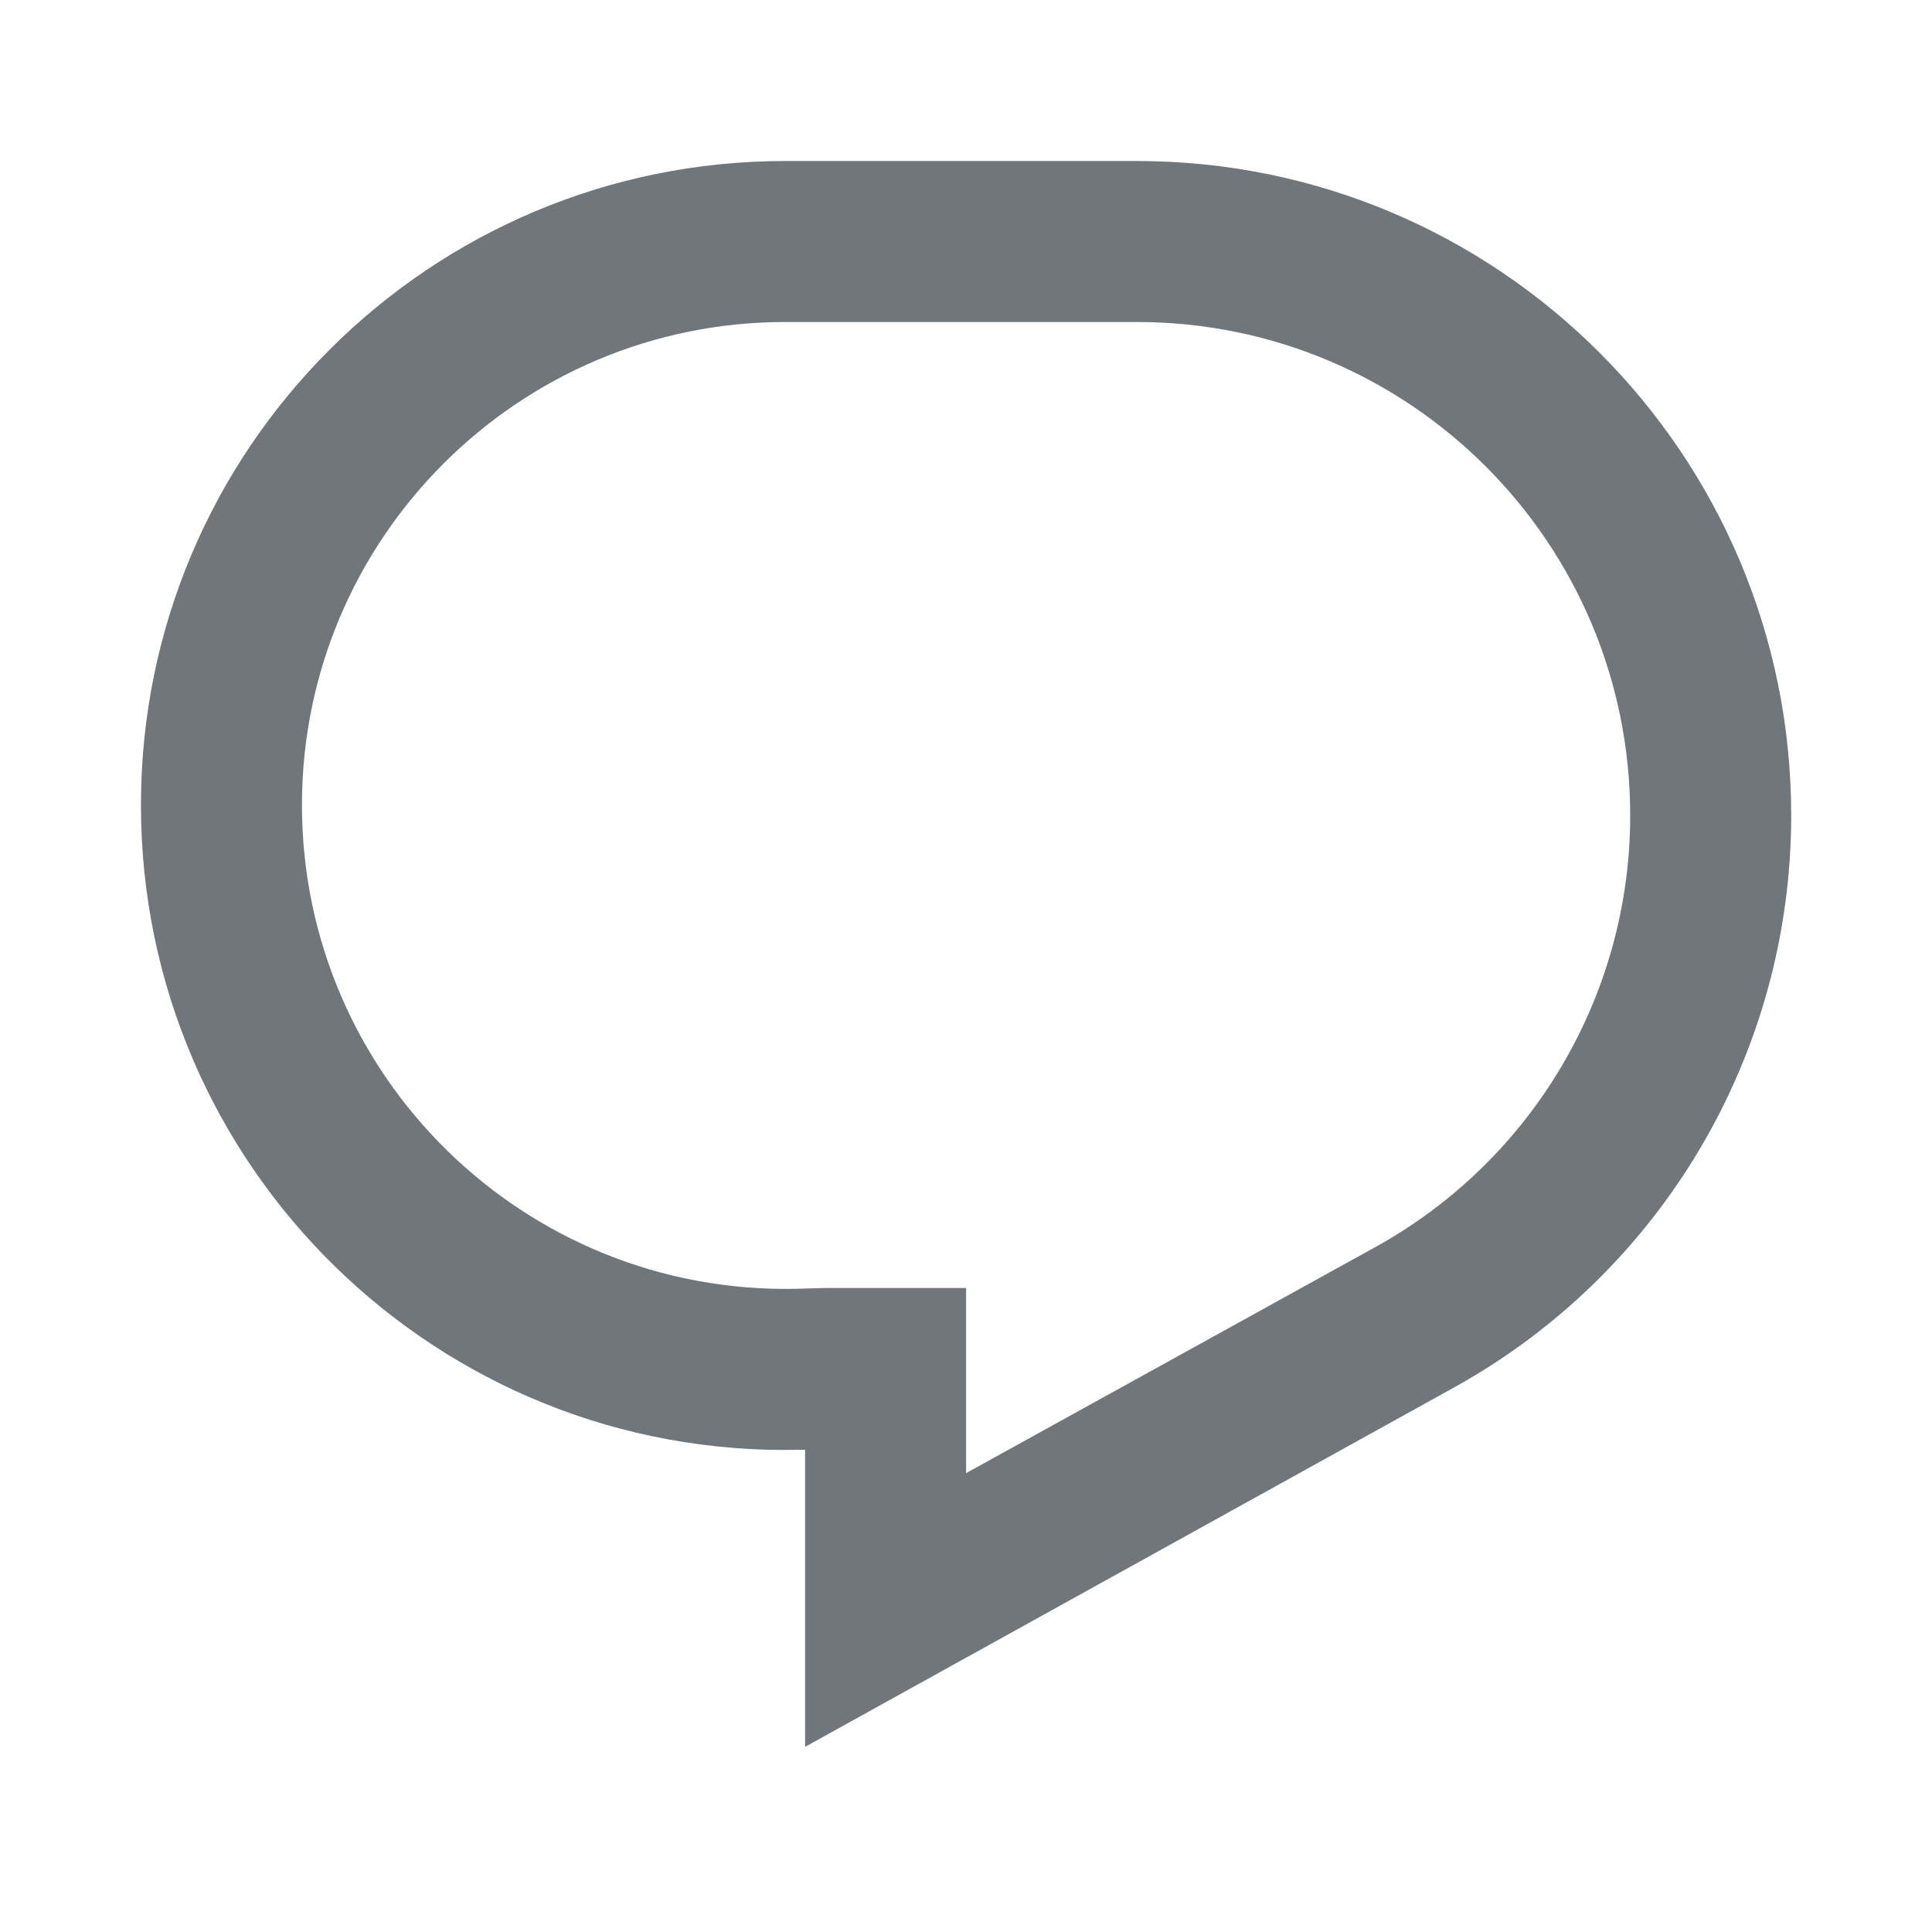
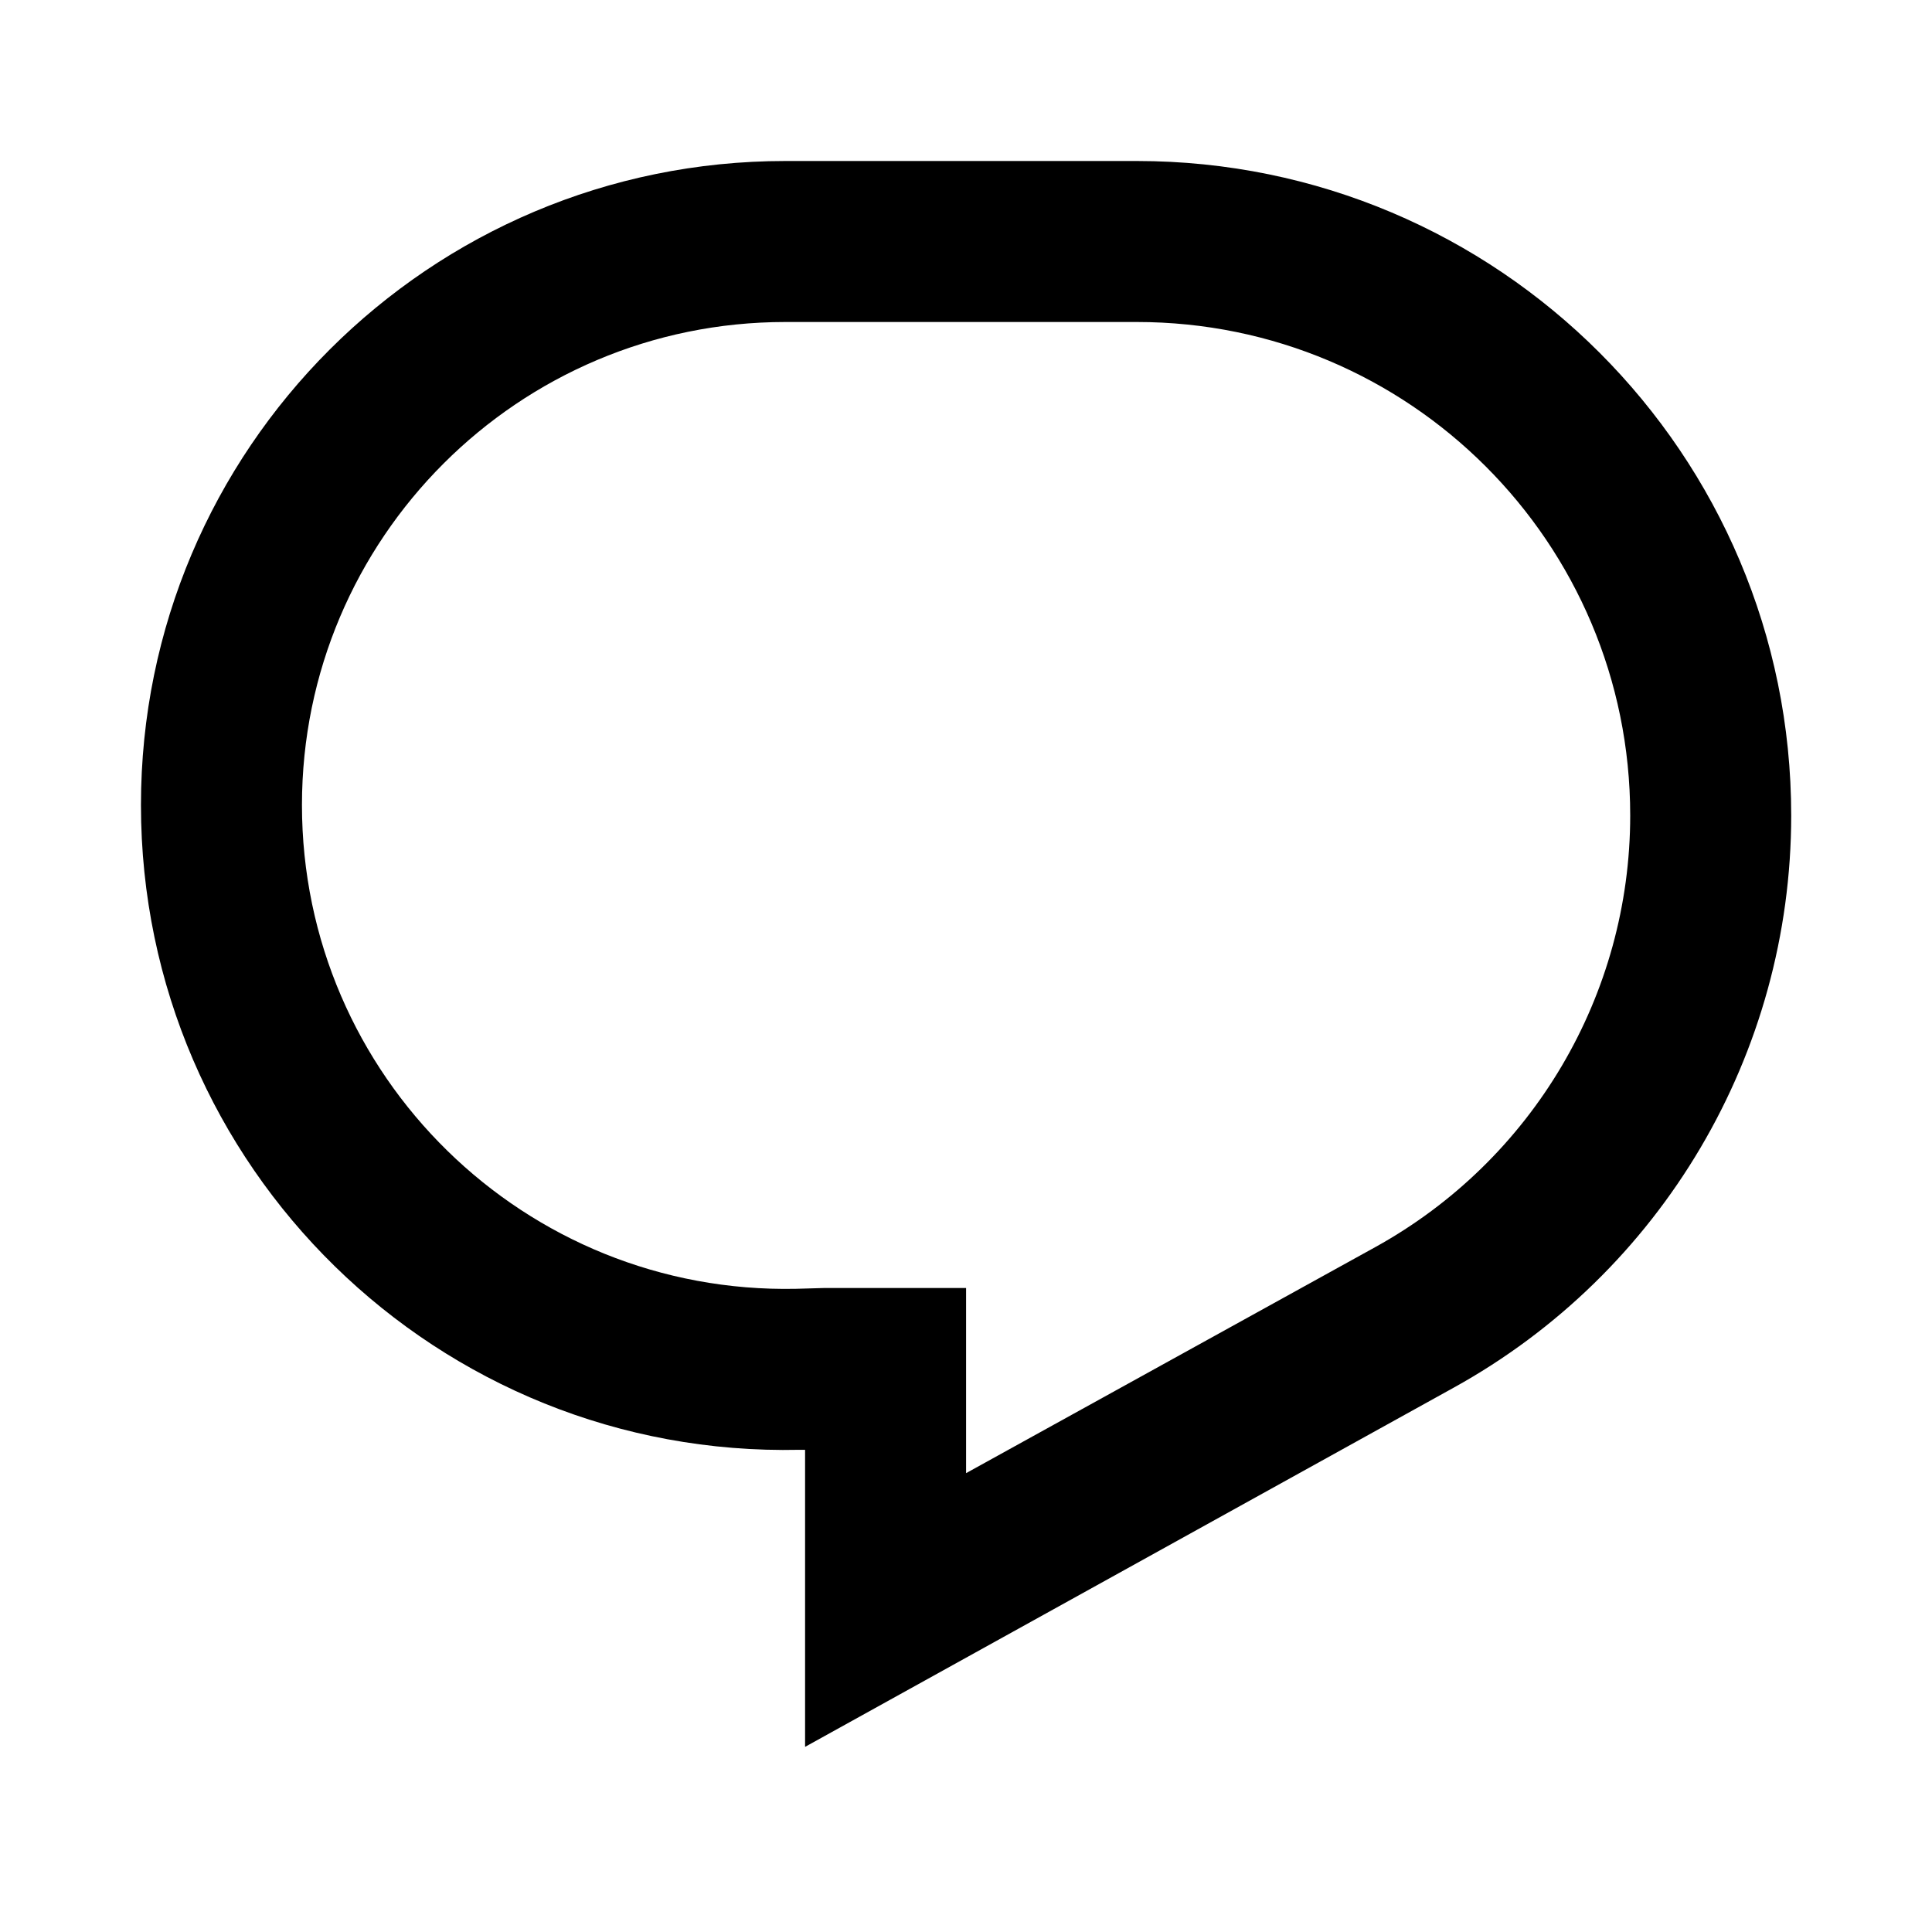
<svg xmlns="http://www.w3.org/2000/svg" viewBox="0 0 24 24" aria-hidden="true">
  <g>
-     <path fill="#71767b" d="M1.751 10c0-4.42 3.584-8 8.005-8h4.366c4.49 0 8.129 3.64 8.129 8.13 0 2.96-1.607 5.68-4.196 7.11l-8.054 4.46v-3.69h-.067c-4.49.1-8.183-3.51-8.183-8.01zm8.005-6c-3.317 0-6.005 2.69-6.005 6 0 3.37 2.77 6.08 6.138 6.01l.351-.01h1.761v2.3l5.087-2.81c1.951-1.08 3.163-3.13 3.163-5.36 0-3.39-2.744-6.13-6.129-6.13H9.756z" />
+     <path d="M1.751 10c0-4.42 3.584-8 8.005-8h4.366c4.49 0 8.129 3.64 8.129 8.13 0 2.96-1.607 5.68-4.196 7.11l-8.054 4.46v-3.69h-.067c-4.49.1-8.183-3.51-8.183-8.01zm8.005-6c-3.317 0-6.005 2.69-6.005 6 0 3.37 2.77 6.08 6.138 6.01l.351-.01h1.761v2.3l5.087-2.81c1.951-1.08 3.163-3.13 3.163-5.36 0-3.39-2.744-6.13-6.129-6.13H9.756z" />
  </g>
</svg>
